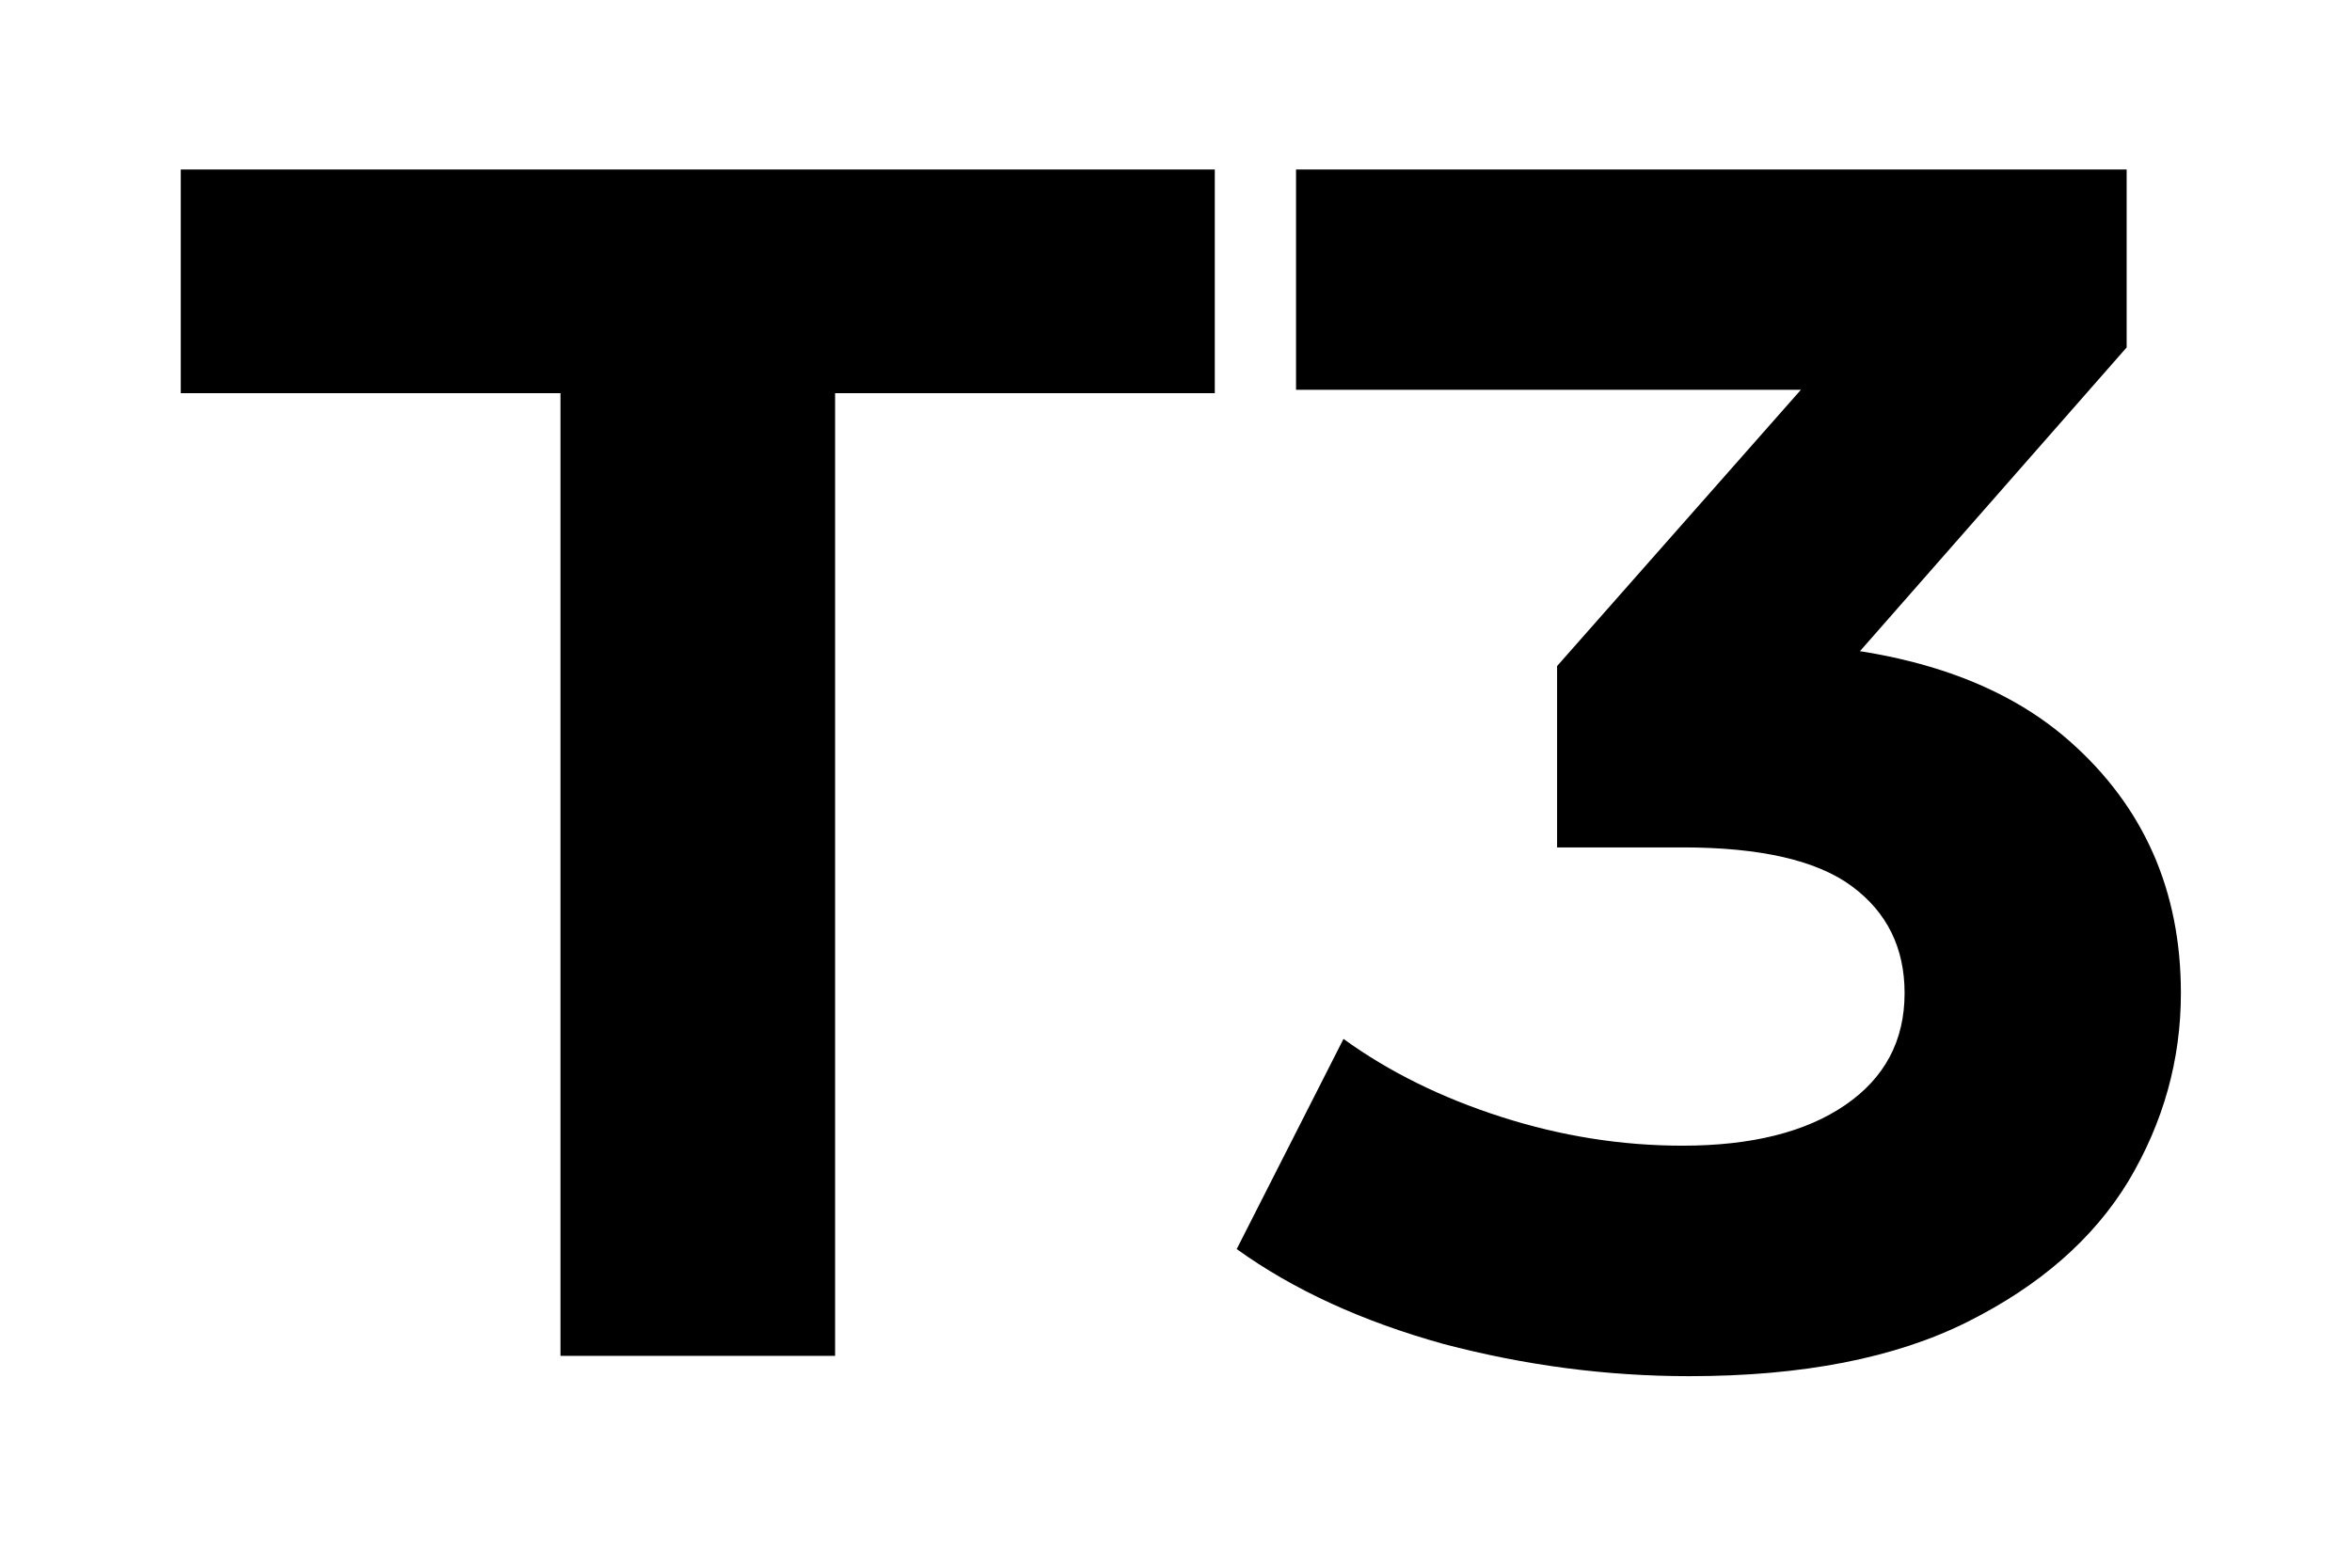
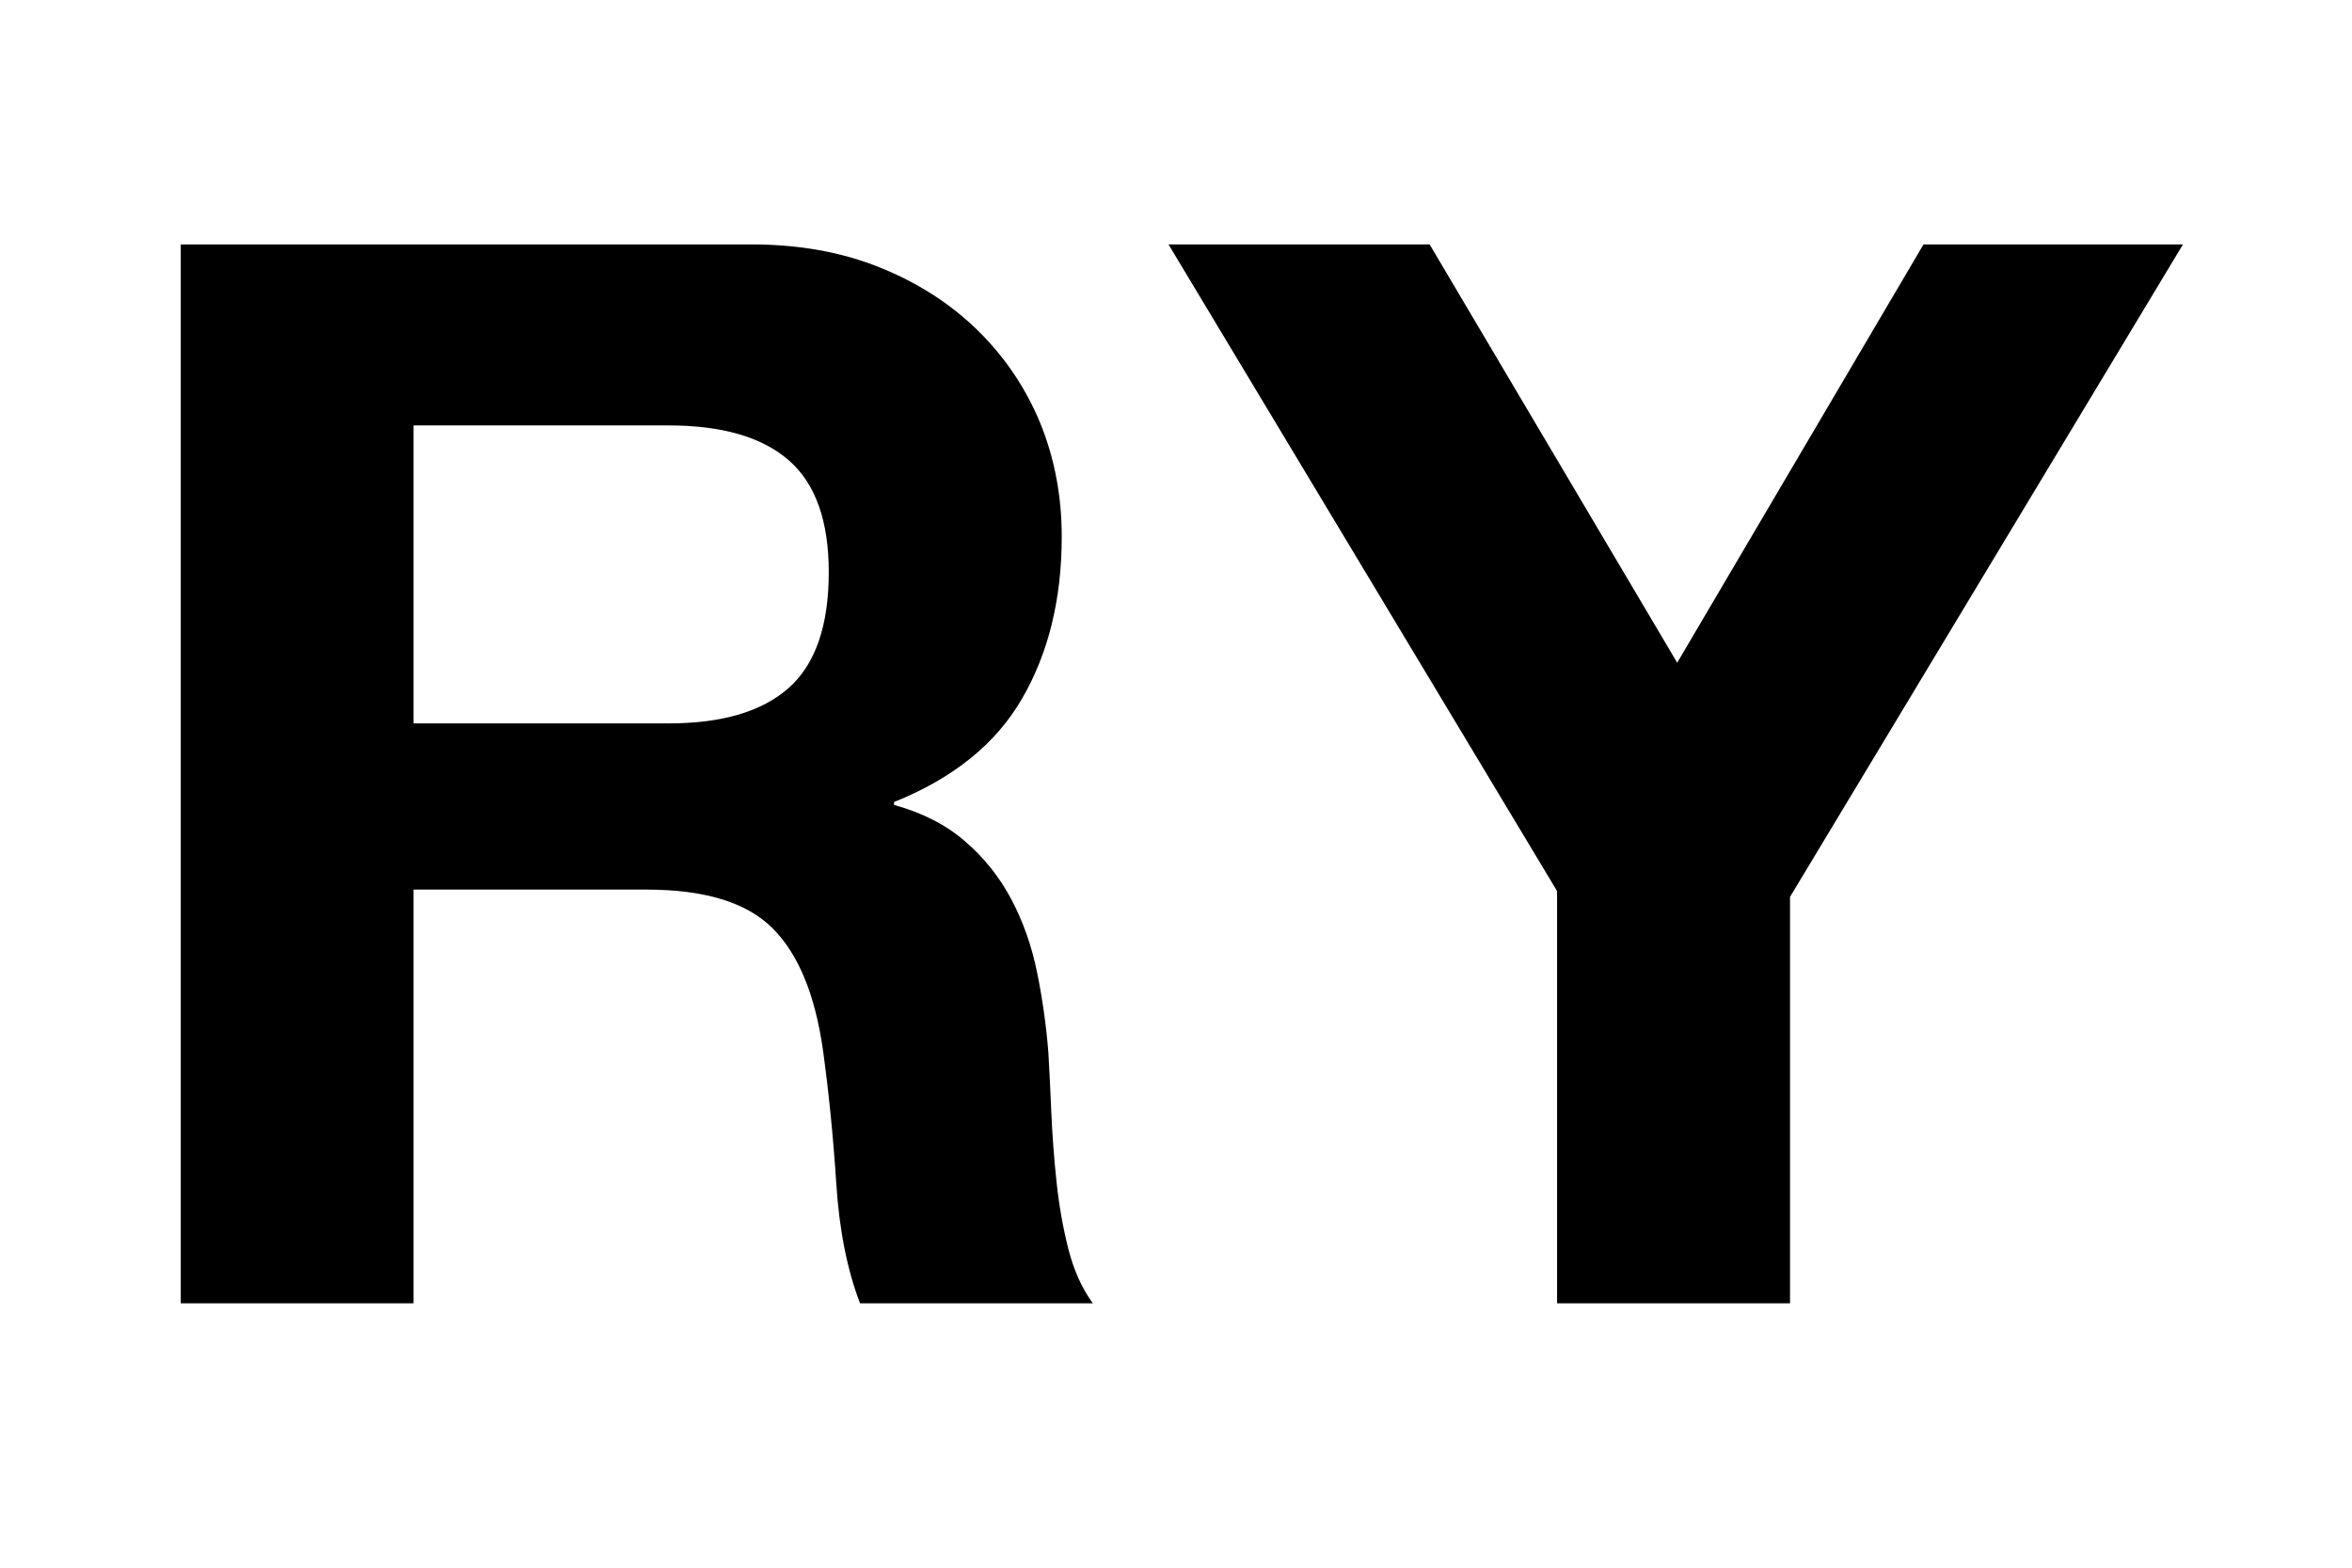
<svg xmlns="http://www.w3.org/2000/svg" width="111" height="74" viewBox="7 29 111 74" fill="none">
-   <path d="M33.451 93V47.56H15.531V37H64.331V47.56H46.411V93H33.451ZM86.725 93.96C82.832 93.96 78.965 93.453 75.125 92.44C71.285 91.373 68.032 89.88 65.365 87.96L70.405 78.04C72.539 79.587 75.019 80.813 77.845 81.72C80.672 82.627 83.525 83.08 86.405 83.08C89.659 83.08 92.219 82.44 94.085 81.16C95.952 79.88 96.885 78.12 96.885 75.88C96.885 73.747 96.059 72.067 94.405 70.84C92.752 69.613 90.085 69 86.405 69H80.485V60.44L96.085 42.76L97.525 47.4H68.165V37H107.365V45.4L91.845 63.08L85.285 59.32H89.045C95.925 59.32 101.125 60.867 104.645 63.96C108.165 67.053 109.925 71.027 109.925 75.88C109.925 79.027 109.099 81.987 107.445 84.76C105.792 87.48 103.259 89.693 99.845 91.4C96.432 93.107 92.059 93.96 86.725 93.96Z" fill="black" />
+   <g transform="translate(-0.218,2.534) scale(0.98429)">
+     <path d="M27.16 61.58V47.29H39.39Q43.23 47.29 45.15 48.96Q47.07 50.63 47.07 54.33Q47.07 58.17 45.15 59.88Q43.23 61.58 39.39 61.58ZM16.00 38.61V89.39H27.16V69.55H38.33Q42.52 69.55 44.37 71.40Q46.22 73.24 46.79 77.23Q47.21 80.28 47.43 83.63Q47.64 86.97 48.57 89.39H59.73Q58.95 88.32 58.56 86.79Q58.17 85.26 57.99 83.56Q57.81 81.85 57.74 80.21Q57.67 78.58 57.60 77.37Q57.45 75.45 57.06 73.53Q56.67 71.61 55.82 70.01Q54.97 68.41 53.61 67.24Q52.26 66.06 50.20 65.49V65.35Q54.47 63.64 56.35 60.37Q58.24 57.10 58.24 52.62Q58.24 49.71 57.21 47.18Q56.17 44.66 54.22 42.74Q52.26 40.82 49.53 39.72Q46.79 38.61 43.37 38.61ZM81.99 69.62V89.39H93.16V69.90L112.00 38.61H99.56L87.75 58.67L75.88 38.61H63.36Z" fill="black" />
+   </g>
</svg>
